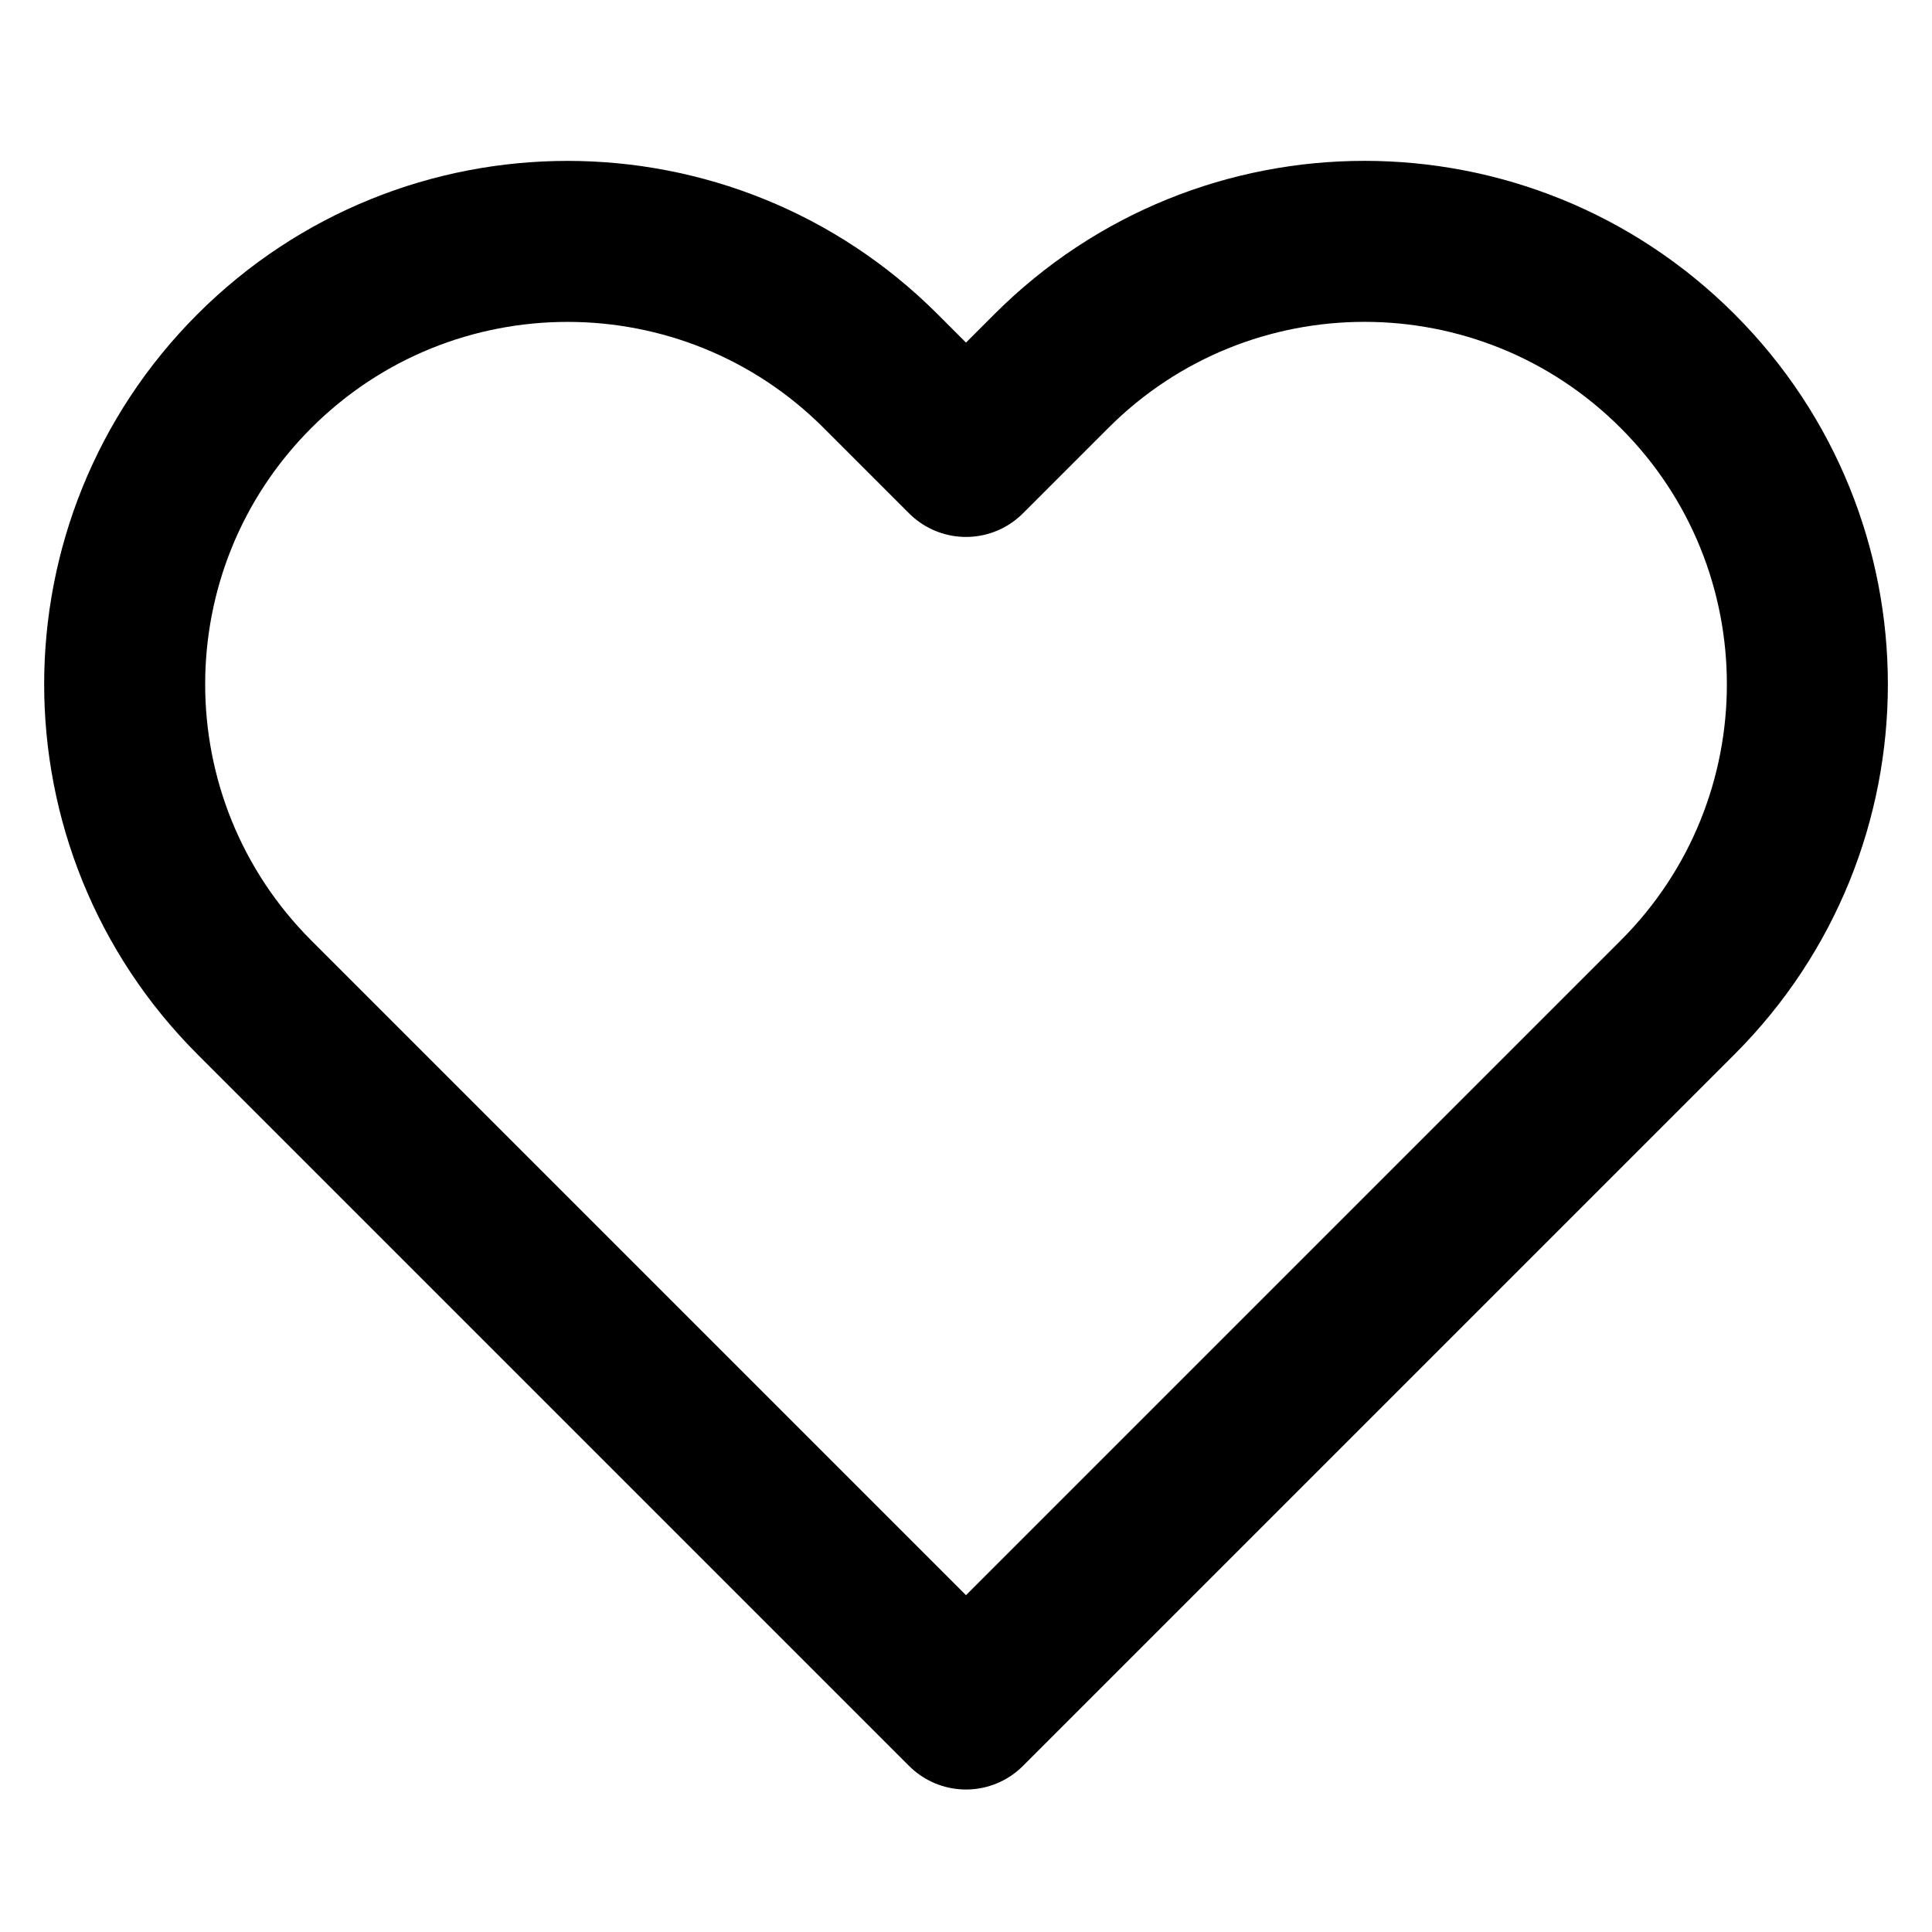
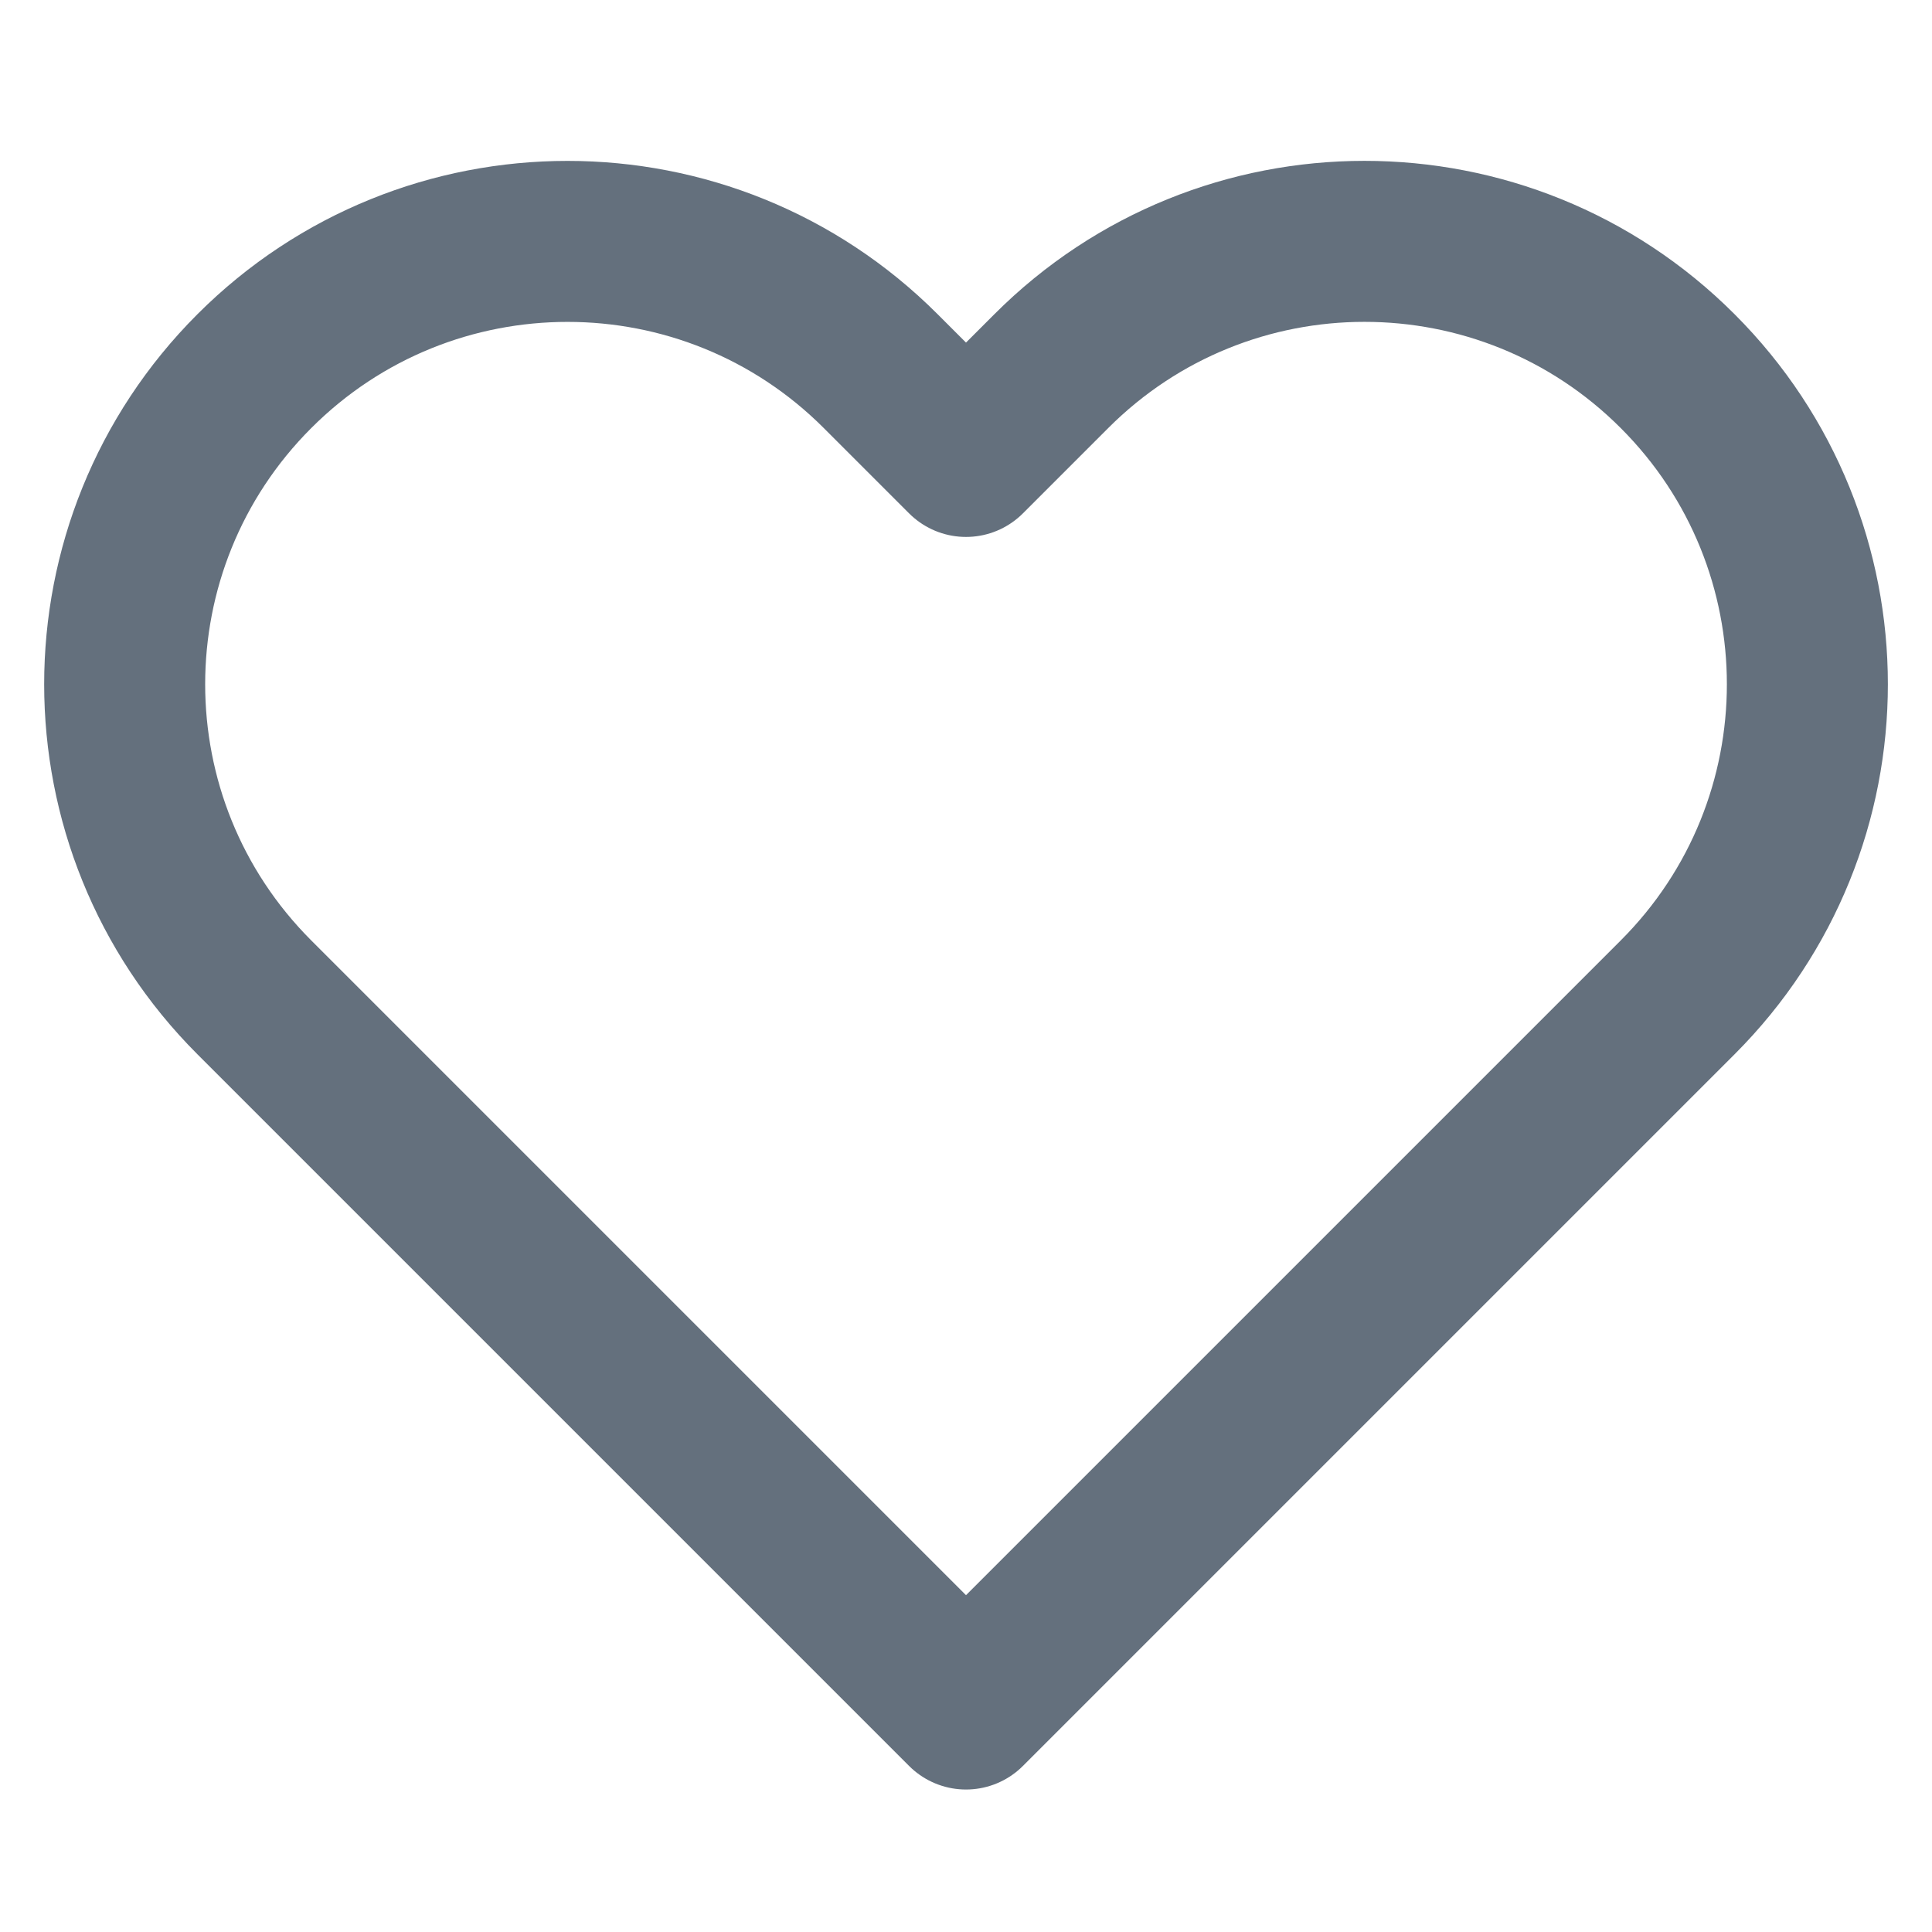
- <svg xmlns="http://www.w3.org/2000/svg" width="24" height="24" viewBox="0 0 24 24" fill="none" stroke="currentColor" stroke-width="2" stroke-linecap="round" stroke-linejoin="round" class="feather feather-heart">
+ <svg xmlns="http://www.w3.org/2000/svg" width="24" height="24" viewBox="0 0 24 24" fill="none" stroke="#64707d" stroke-width="2" stroke-linecap="round" stroke-linejoin="round" class="feather feather-heart">
  <path d="M20.84 4.61a5.5 5.5 0 0 0-7.78 0L12 5.67l-1.06-1.06a5.5 5.5 0 0 0-7.78 7.78l1.06 1.06L12 21.23l7.78-7.78 1.06-1.06a5.5 5.5 0 0 0 0-7.78z">
    </path>
</svg>
